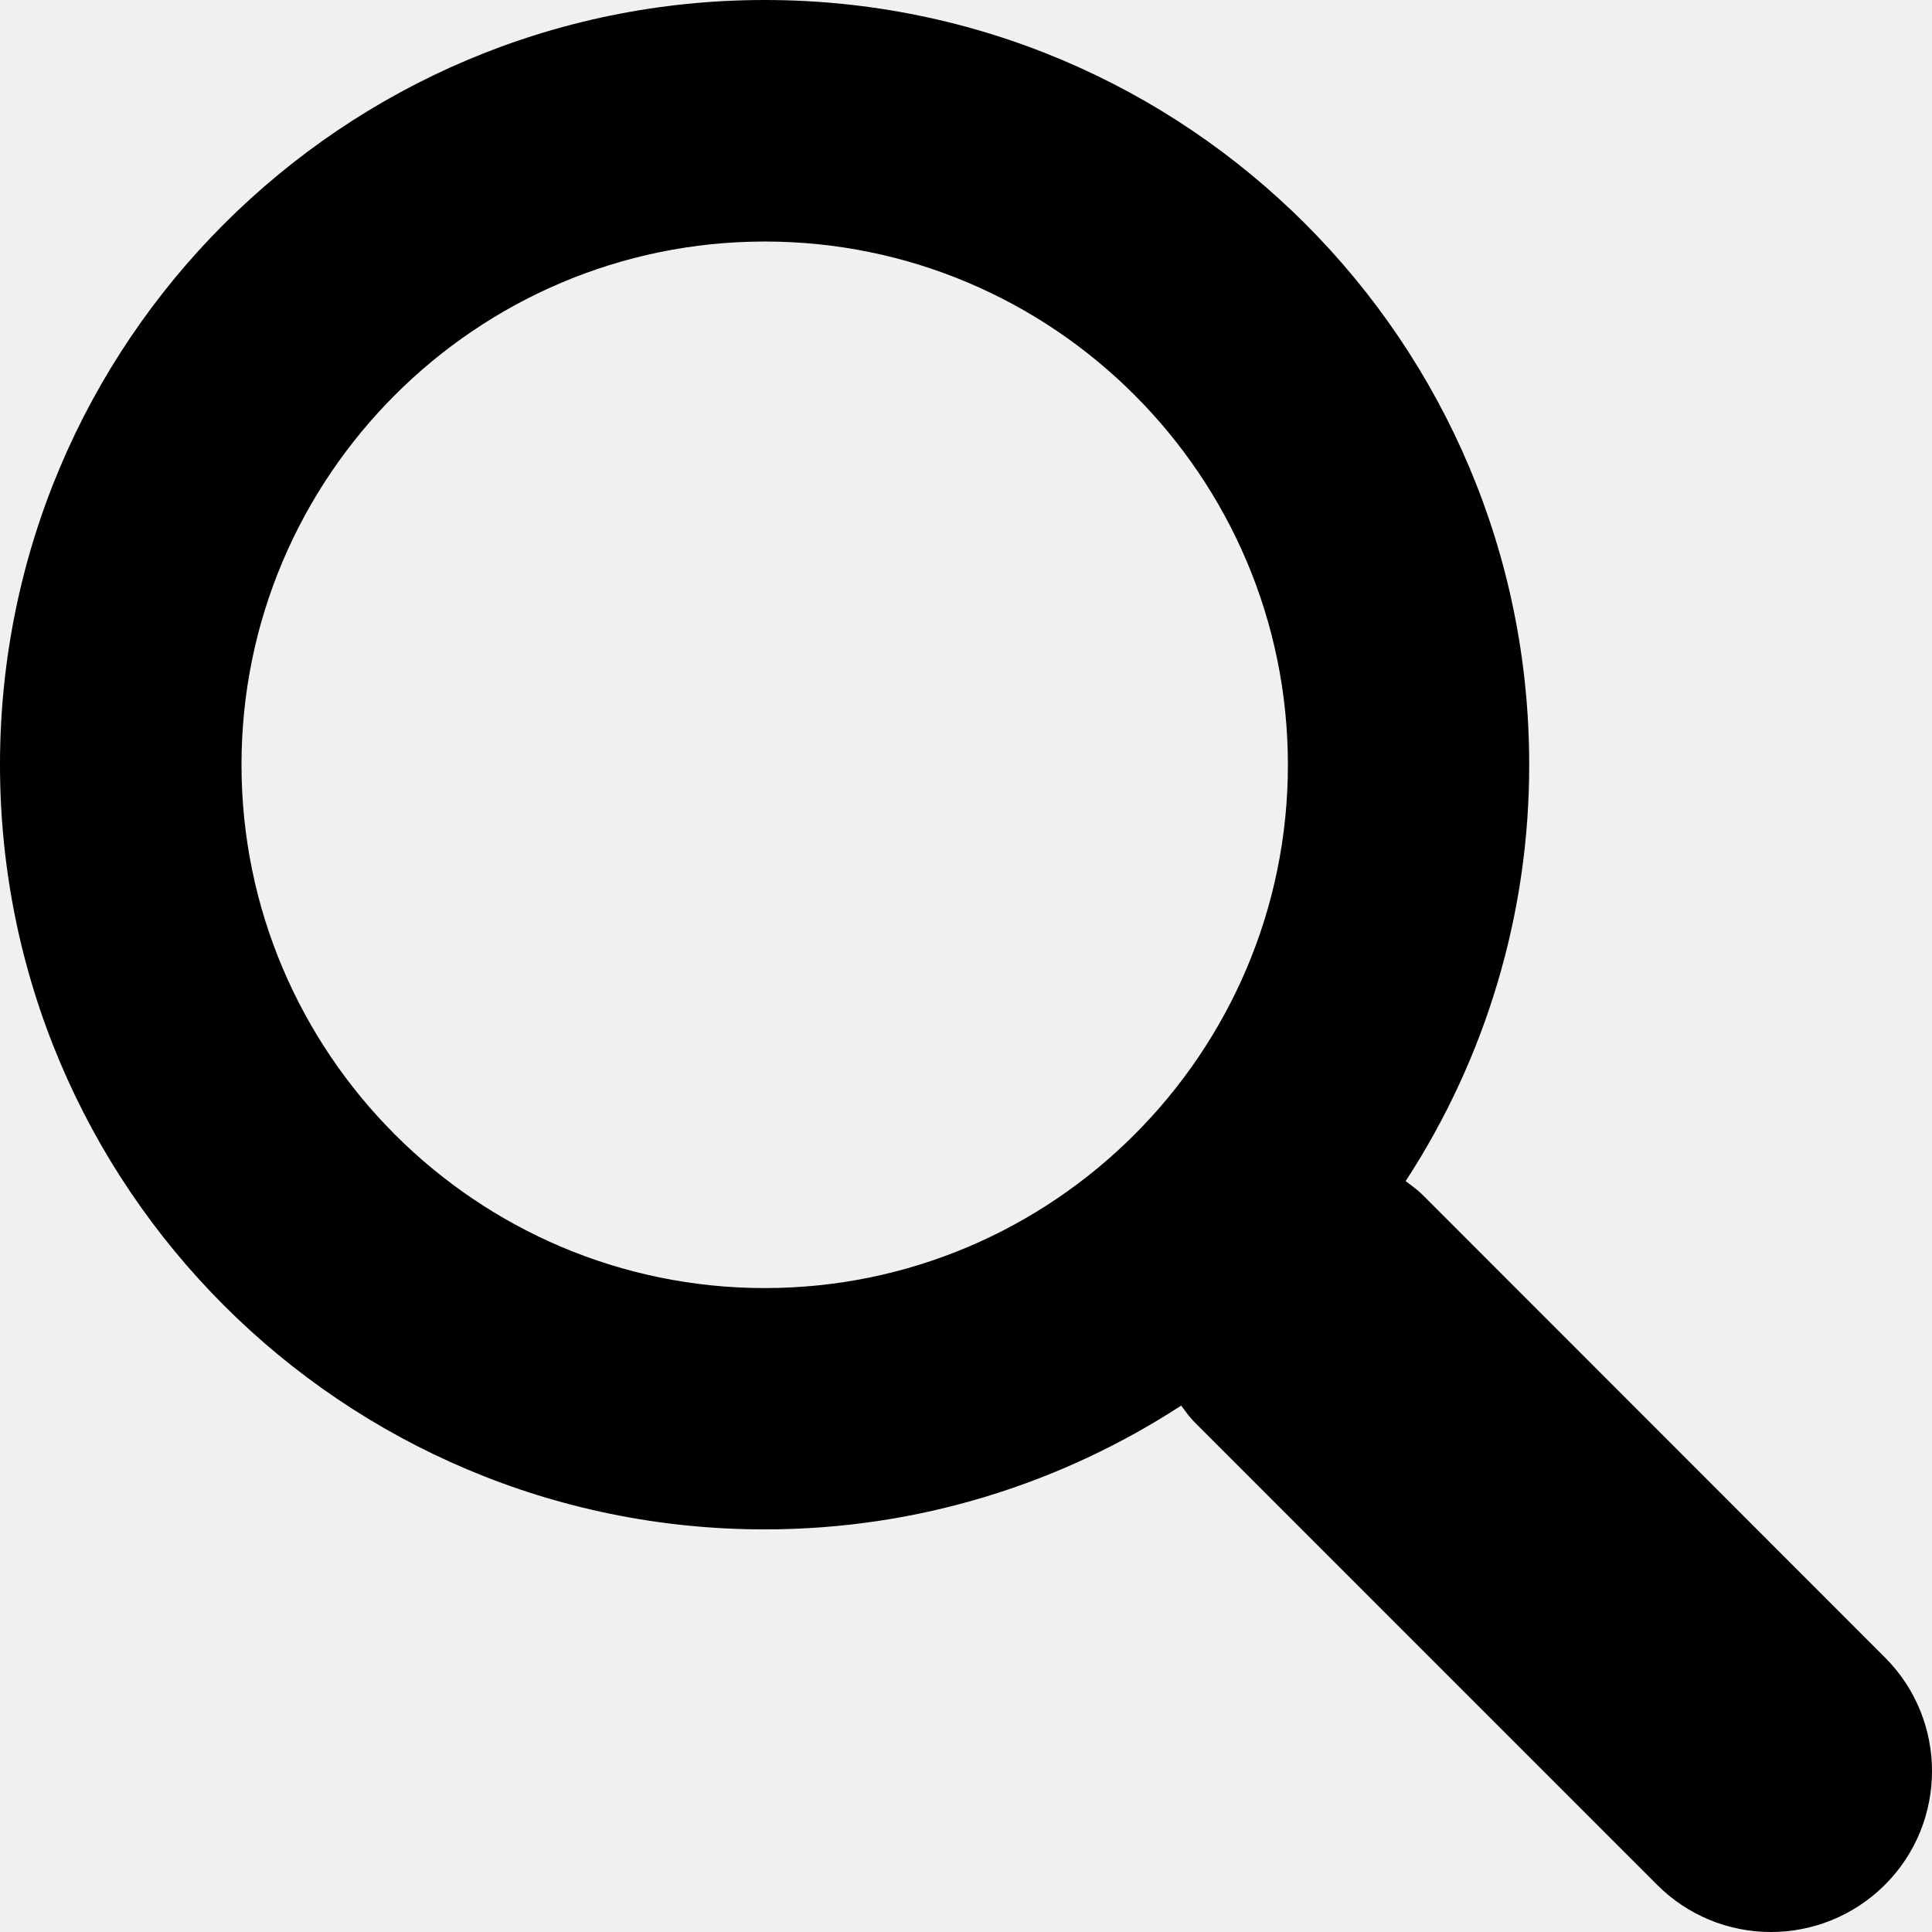
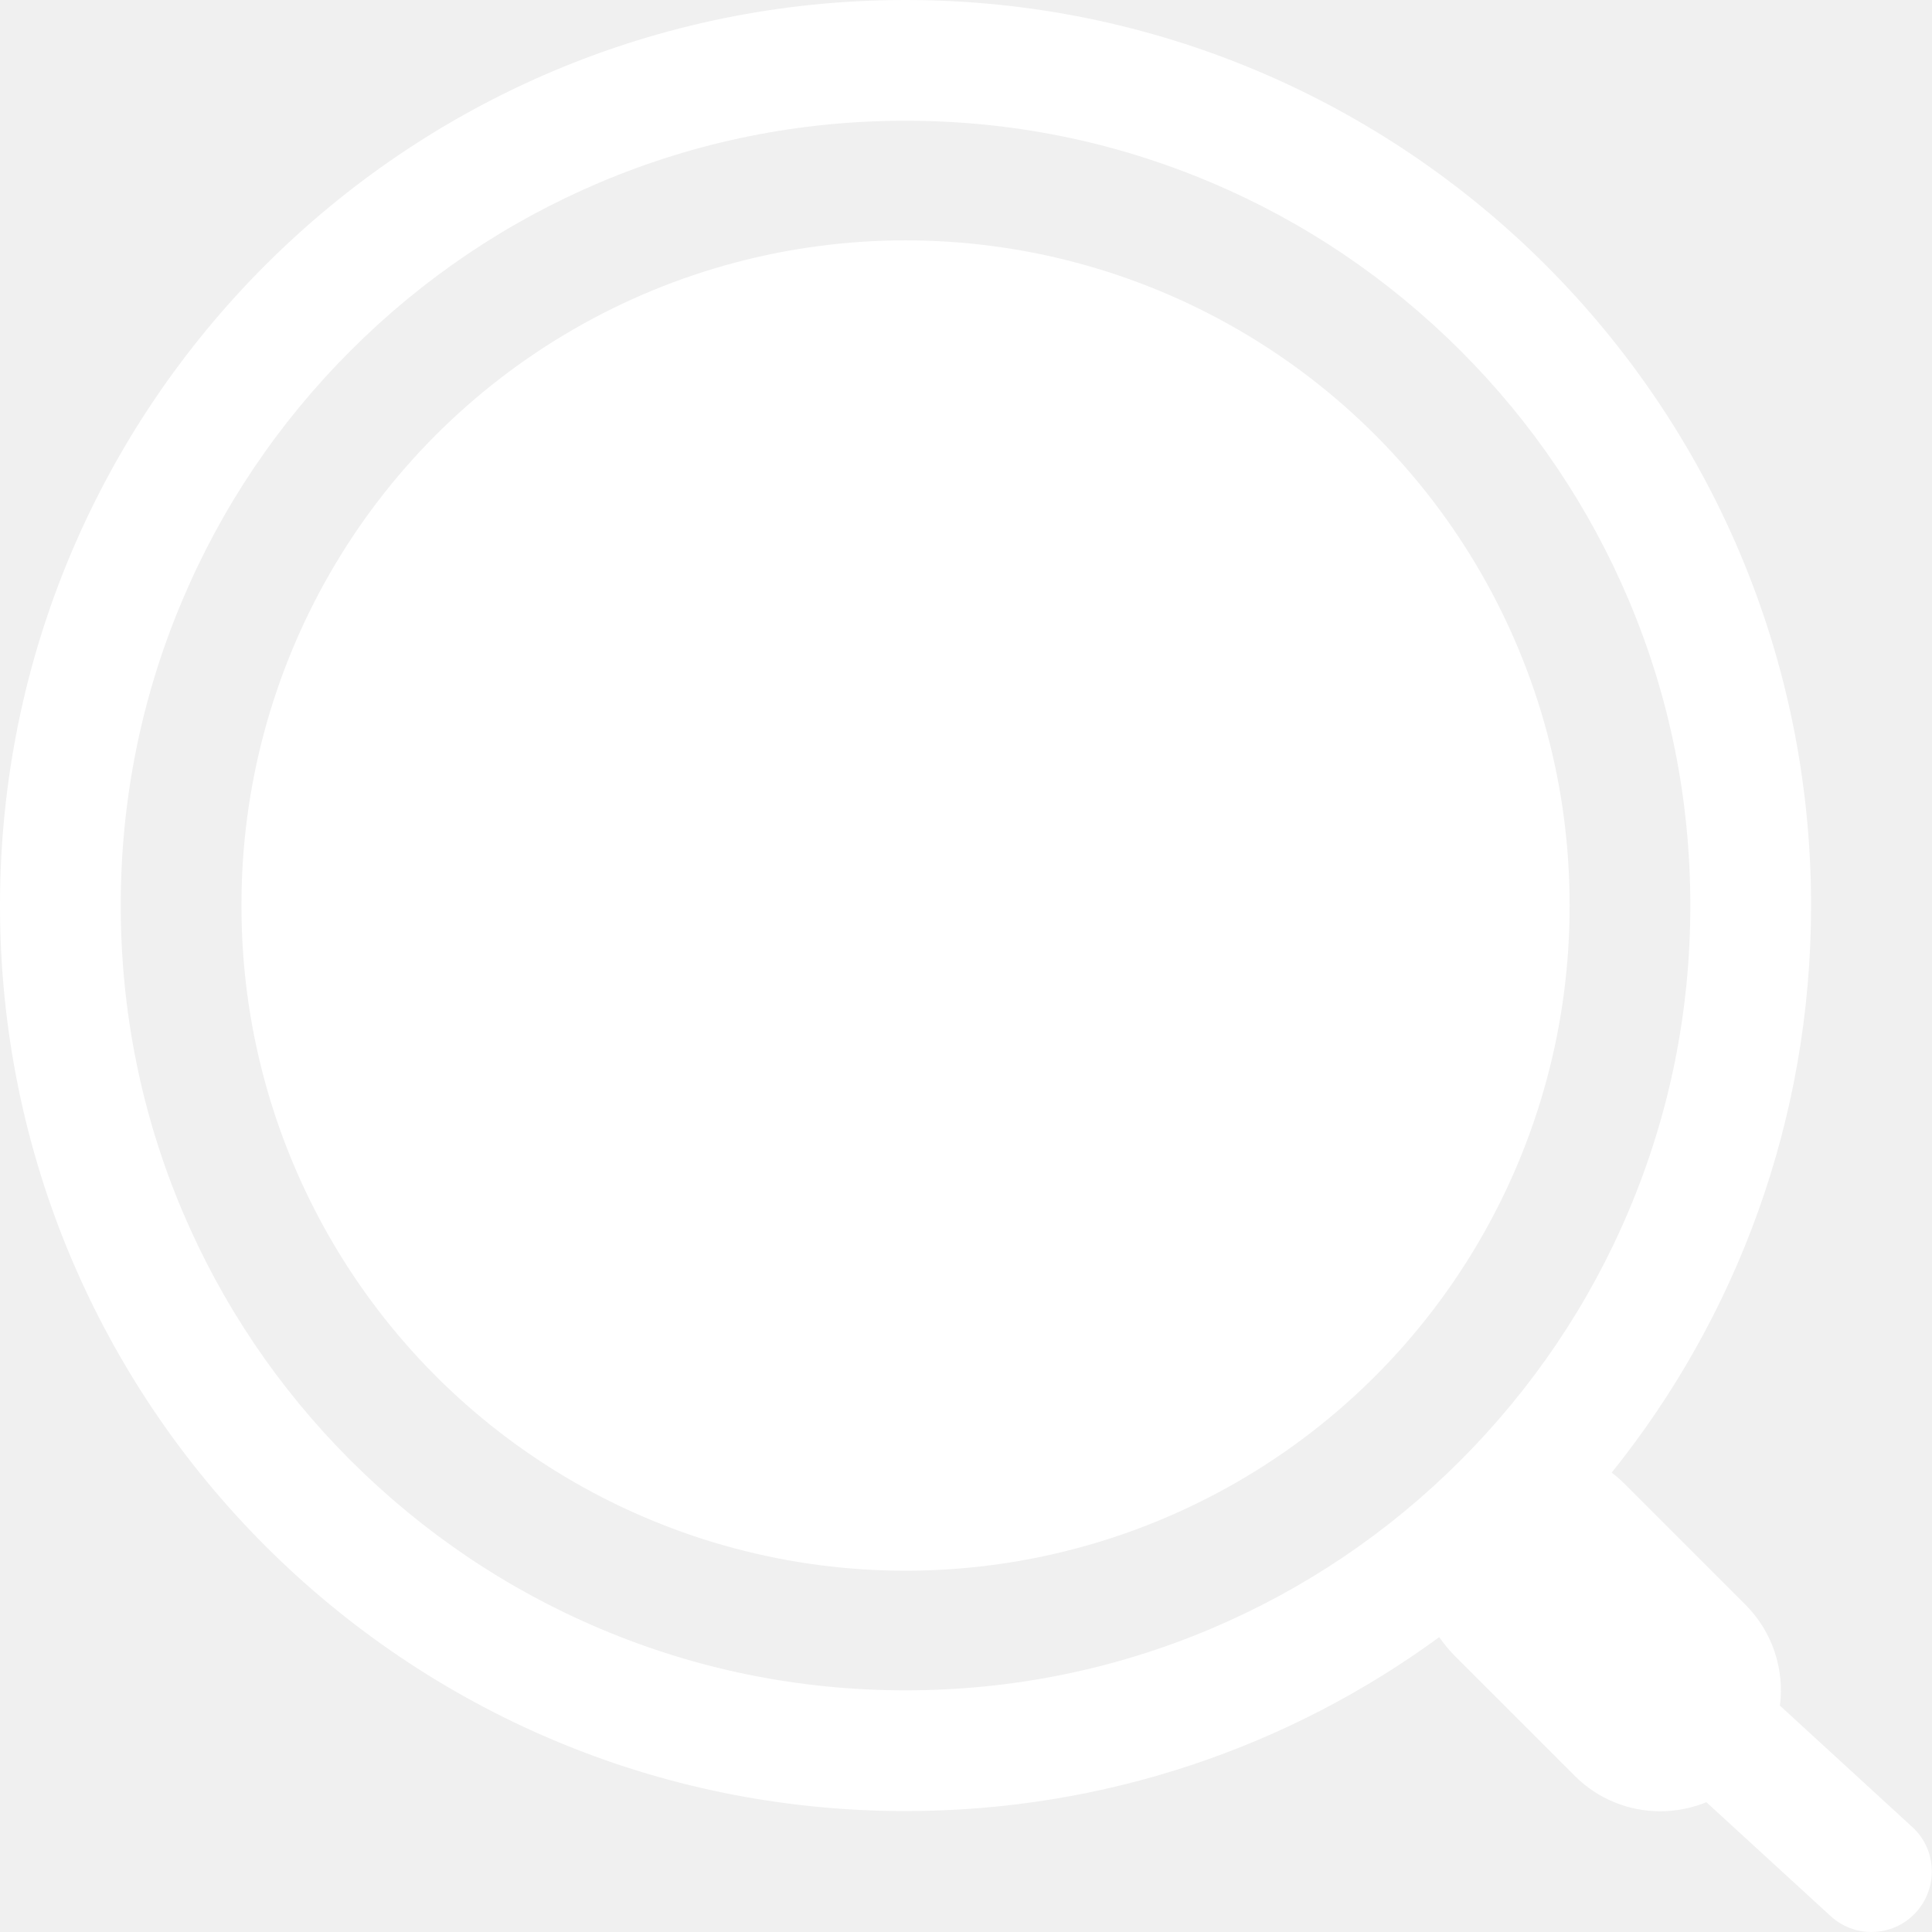
- <svg xmlns="http://www.w3.org/2000/svg" width="128" height="128">
-   <path d="M124.884 109.812L94.256 79.166c-.357-.357-.757-.629-1.129-.914a50.366 50.366 0 0 0 8.186-27.59C101.327 22.689 78.656 0 50.67 0 22.685 0 0 22.688 0 50.663c0 27.989 22.685 50.663 50.656 50.663 10.186 0 19.643-3.03 27.6-8.201.286.385.557.771.9 1.114l30.628 30.632a10.633 10.633 0 0 0 7.543 3.129c2.728 0 5.457-1.043 7.543-3.115 4.171-4.157 4.171-10.915.014-15.073M50.671 85.338C31.557 85.338 16 69.78 16 50.663c0-19.102 15.557-34.661 34.67-34.661 19.115 0 34.657 15.559 34.657 34.675 0 19.102-15.557 34.661-34.656 34.661" />
+ <svg xmlns="http://www.w3.org/2000/svg" t="1611628085374" class="icon" viewBox="0 0 1024 1024" version="1.1" p-id="14706" width="128" height="128">
+   <path d="M1013.501 968.305l-70.093-64.294c2.4-18.998-3.7-38.796-18.198-53.395l-63.994-63.994c-2.2-2.2-4.6-4.3-6.999-6.099C920.31 698.332 959.906 593.742 959.906 479.953 959.906 214.879 745.027 0 479.953 0S0 214.879 0 479.953s214.879 479.953 479.953 479.953c105.79 0 203.58-34.197 282.872-92.191 2.3 3.3 4.9 6.499 7.799 9.499l63.994 63.994c12.499 12.499 28.897 18.798 45.296 18.798 8.299 0 16.598-1.6 24.498-4.8l65.894 60.394c6.099 5.599 13.899 8.399 21.598 8.399 8.699 0 17.298-3.5 23.598-10.399 11.899-13.099 11.099-33.397-2-45.296zM479.953 895.913c-56.195 0-110.689-10.999-161.884-32.697-49.495-20.898-93.991-50.995-132.287-89.191-38.196-38.196-68.193-82.692-89.191-132.287C74.993 590.642 63.994 536.148 63.994 479.953s10.999-110.689 32.697-161.884c20.898-49.495 50.895-93.991 89.191-132.287 38.196-38.196 82.692-68.193 132.287-89.191C369.264 74.993 423.759 63.994 479.953 63.994s110.689 10.999 161.884 32.697c49.495 20.898 93.991 50.995 132.287 89.191 38.196 38.196 68.193 82.692 89.191 132.287C884.914 369.264 895.913 423.759 895.913 479.953s-10.999 110.689-32.697 161.884c-20.898 49.495-50.995 93.991-89.191 132.287-38.196 38.196-82.692 68.193-132.287 89.191C590.642 884.914 536.148 895.913 479.953 895.913z" p-id="14707" fill="#ffffff" />
+   <path d="M479.953 479.953m-351.966 0a351.966 351.966 0 1 0 703.931 0 351.966 351.966 0 1 0-703.931 0Z" p-id="14708" fill="#ffffff" />
</svg>
